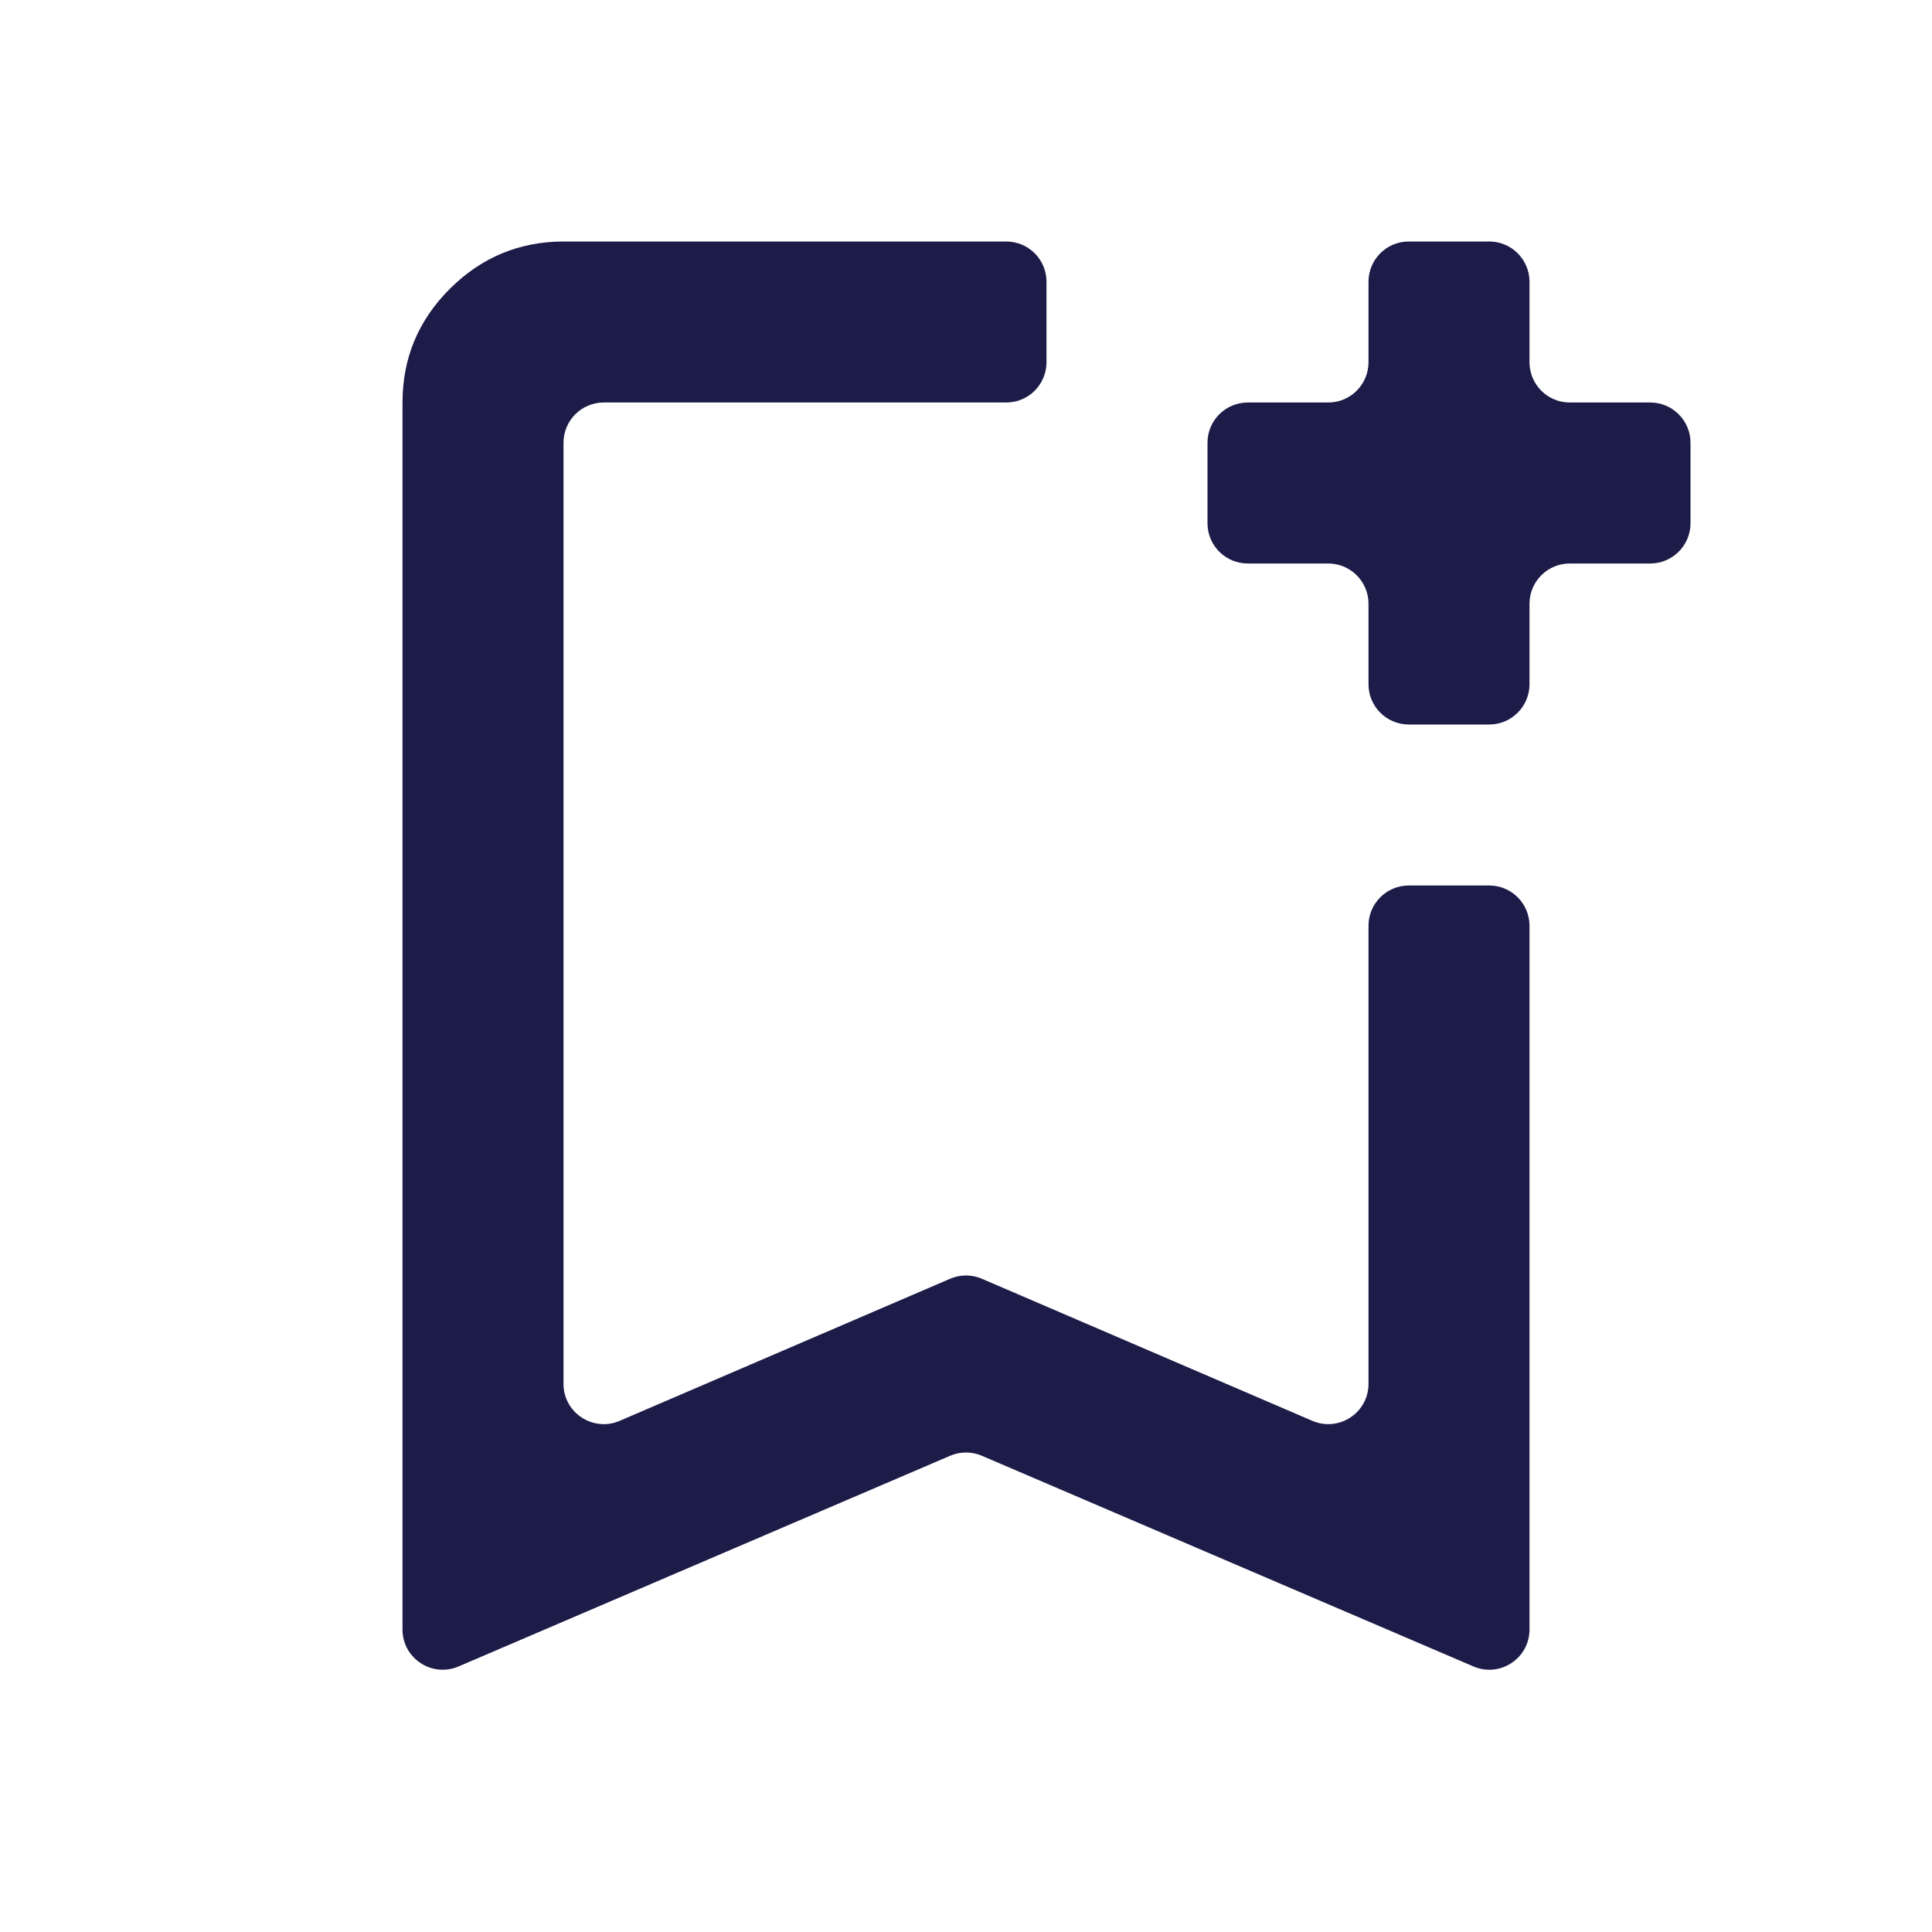
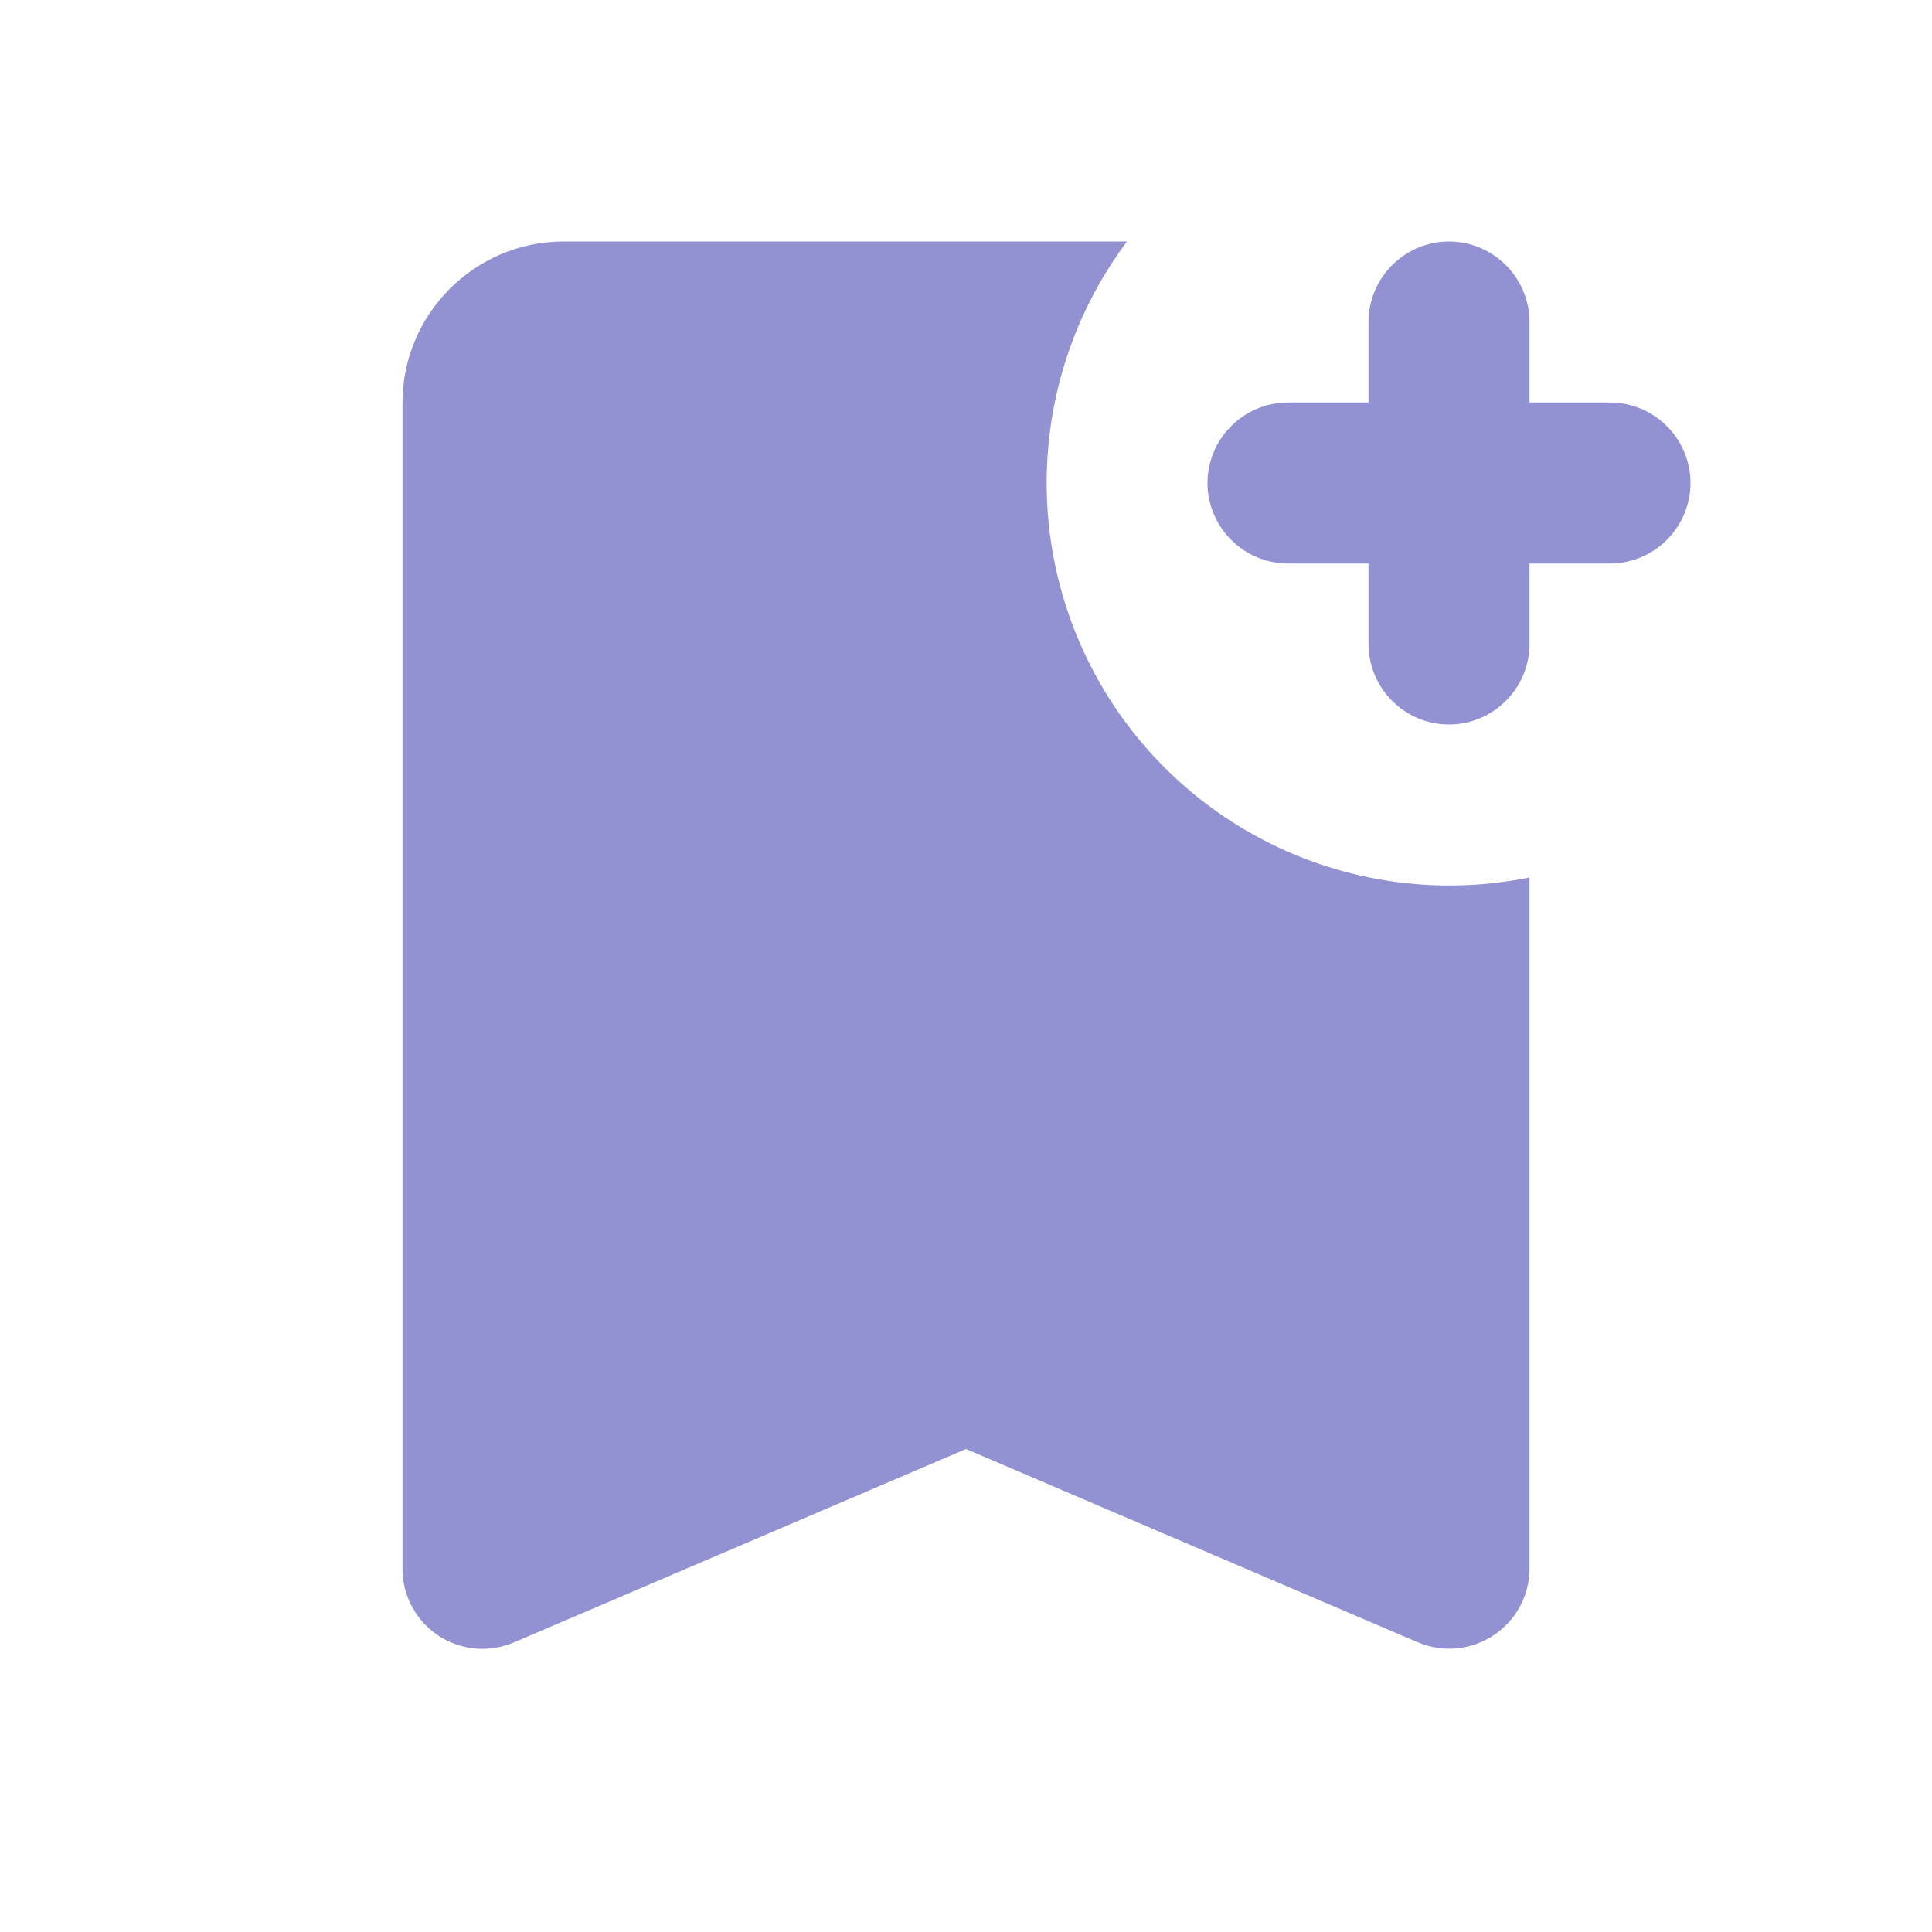
<svg xmlns="http://www.w3.org/2000/svg" width="24" height="24" viewBox="0 0 24 24" fill="none">
-   <path d="M5.697 20.701C5.367 20.843 5 20.601 5 20.242V5C5 4.45 5.196 3.979 5.588 3.588C5.98 3.197 6.451 3.001 7 3H12.5C12.776 3 13 3.224 13 3.5V4.5C13 4.776 12.776 5 12.5 5H7.5C7.224 5 7 5.224 7 5.5V17.191C7 17.55 7.368 17.792 7.698 17.65L11.803 15.885C11.929 15.831 12.071 15.831 12.197 15.885L16.302 17.65C16.633 17.792 17 17.55 17 17.191V11.5C17 11.224 17.224 11 17.5 11H18.5C18.776 11 19 11.224 19 11.5V20.242C19 20.601 18.633 20.843 18.303 20.701L12.197 18.084C12.071 18.03 11.929 18.03 11.803 18.084L5.697 20.701ZM17.5 9C17.224 9 17 8.776 17 8.5V7.5C17 7.224 16.776 7 16.5 7H15.5C15.224 7 15 6.776 15 6.5V5.5C15 5.224 15.224 5 15.5 5H16.5C16.776 5 17 4.776 17 4.5V3.5C17 3.224 17.224 3 17.5 3H18.5C18.776 3 19 3.224 19 3.5V4.5C19 4.776 19.224 5 19.5 5H20.5C20.776 5 21 5.224 21 5.5V6.5C21 6.776 20.776 7 20.5 7H19.5C19.224 7 19 7.224 19 7.5V8.5C19 8.776 18.776 9 18.5 9H17.5Z" fill="#1D1C49" />
+   <path d="M21 6C21 6.55 20.55 7 20 7H19V8C19 8.55 18.55 9 18 9C17.45 9 17 8.55 17 8V7H16C15.45 7 15 6.55 15 6C15 5.45 15.45 5 16 5H17V4C17 3.45 17.45 3 18 3C18.55 3 19 3.45 19 4V5H20C20.55 5 21 5.45 21 6ZM19 19.48C19 20.2 18.27 20.68 17.61 20.4L12 18L6.39 20.4C6.238 20.466 6.072 20.493 5.907 20.479C5.742 20.464 5.583 20.409 5.445 20.317C5.307 20.226 5.194 20.101 5.116 19.955C5.039 19.809 4.999 19.646 5 19.48V5C5 3.9 5.9 3 7 3H14C13.392 3.812 13.046 4.789 13.006 5.802C12.966 6.815 13.235 7.816 13.777 8.673C14.32 9.53 15.109 10.202 16.042 10.599C16.975 10.997 18.006 11.102 19 10.9V19.48Z" fill="#9292D3" />
</svg>
